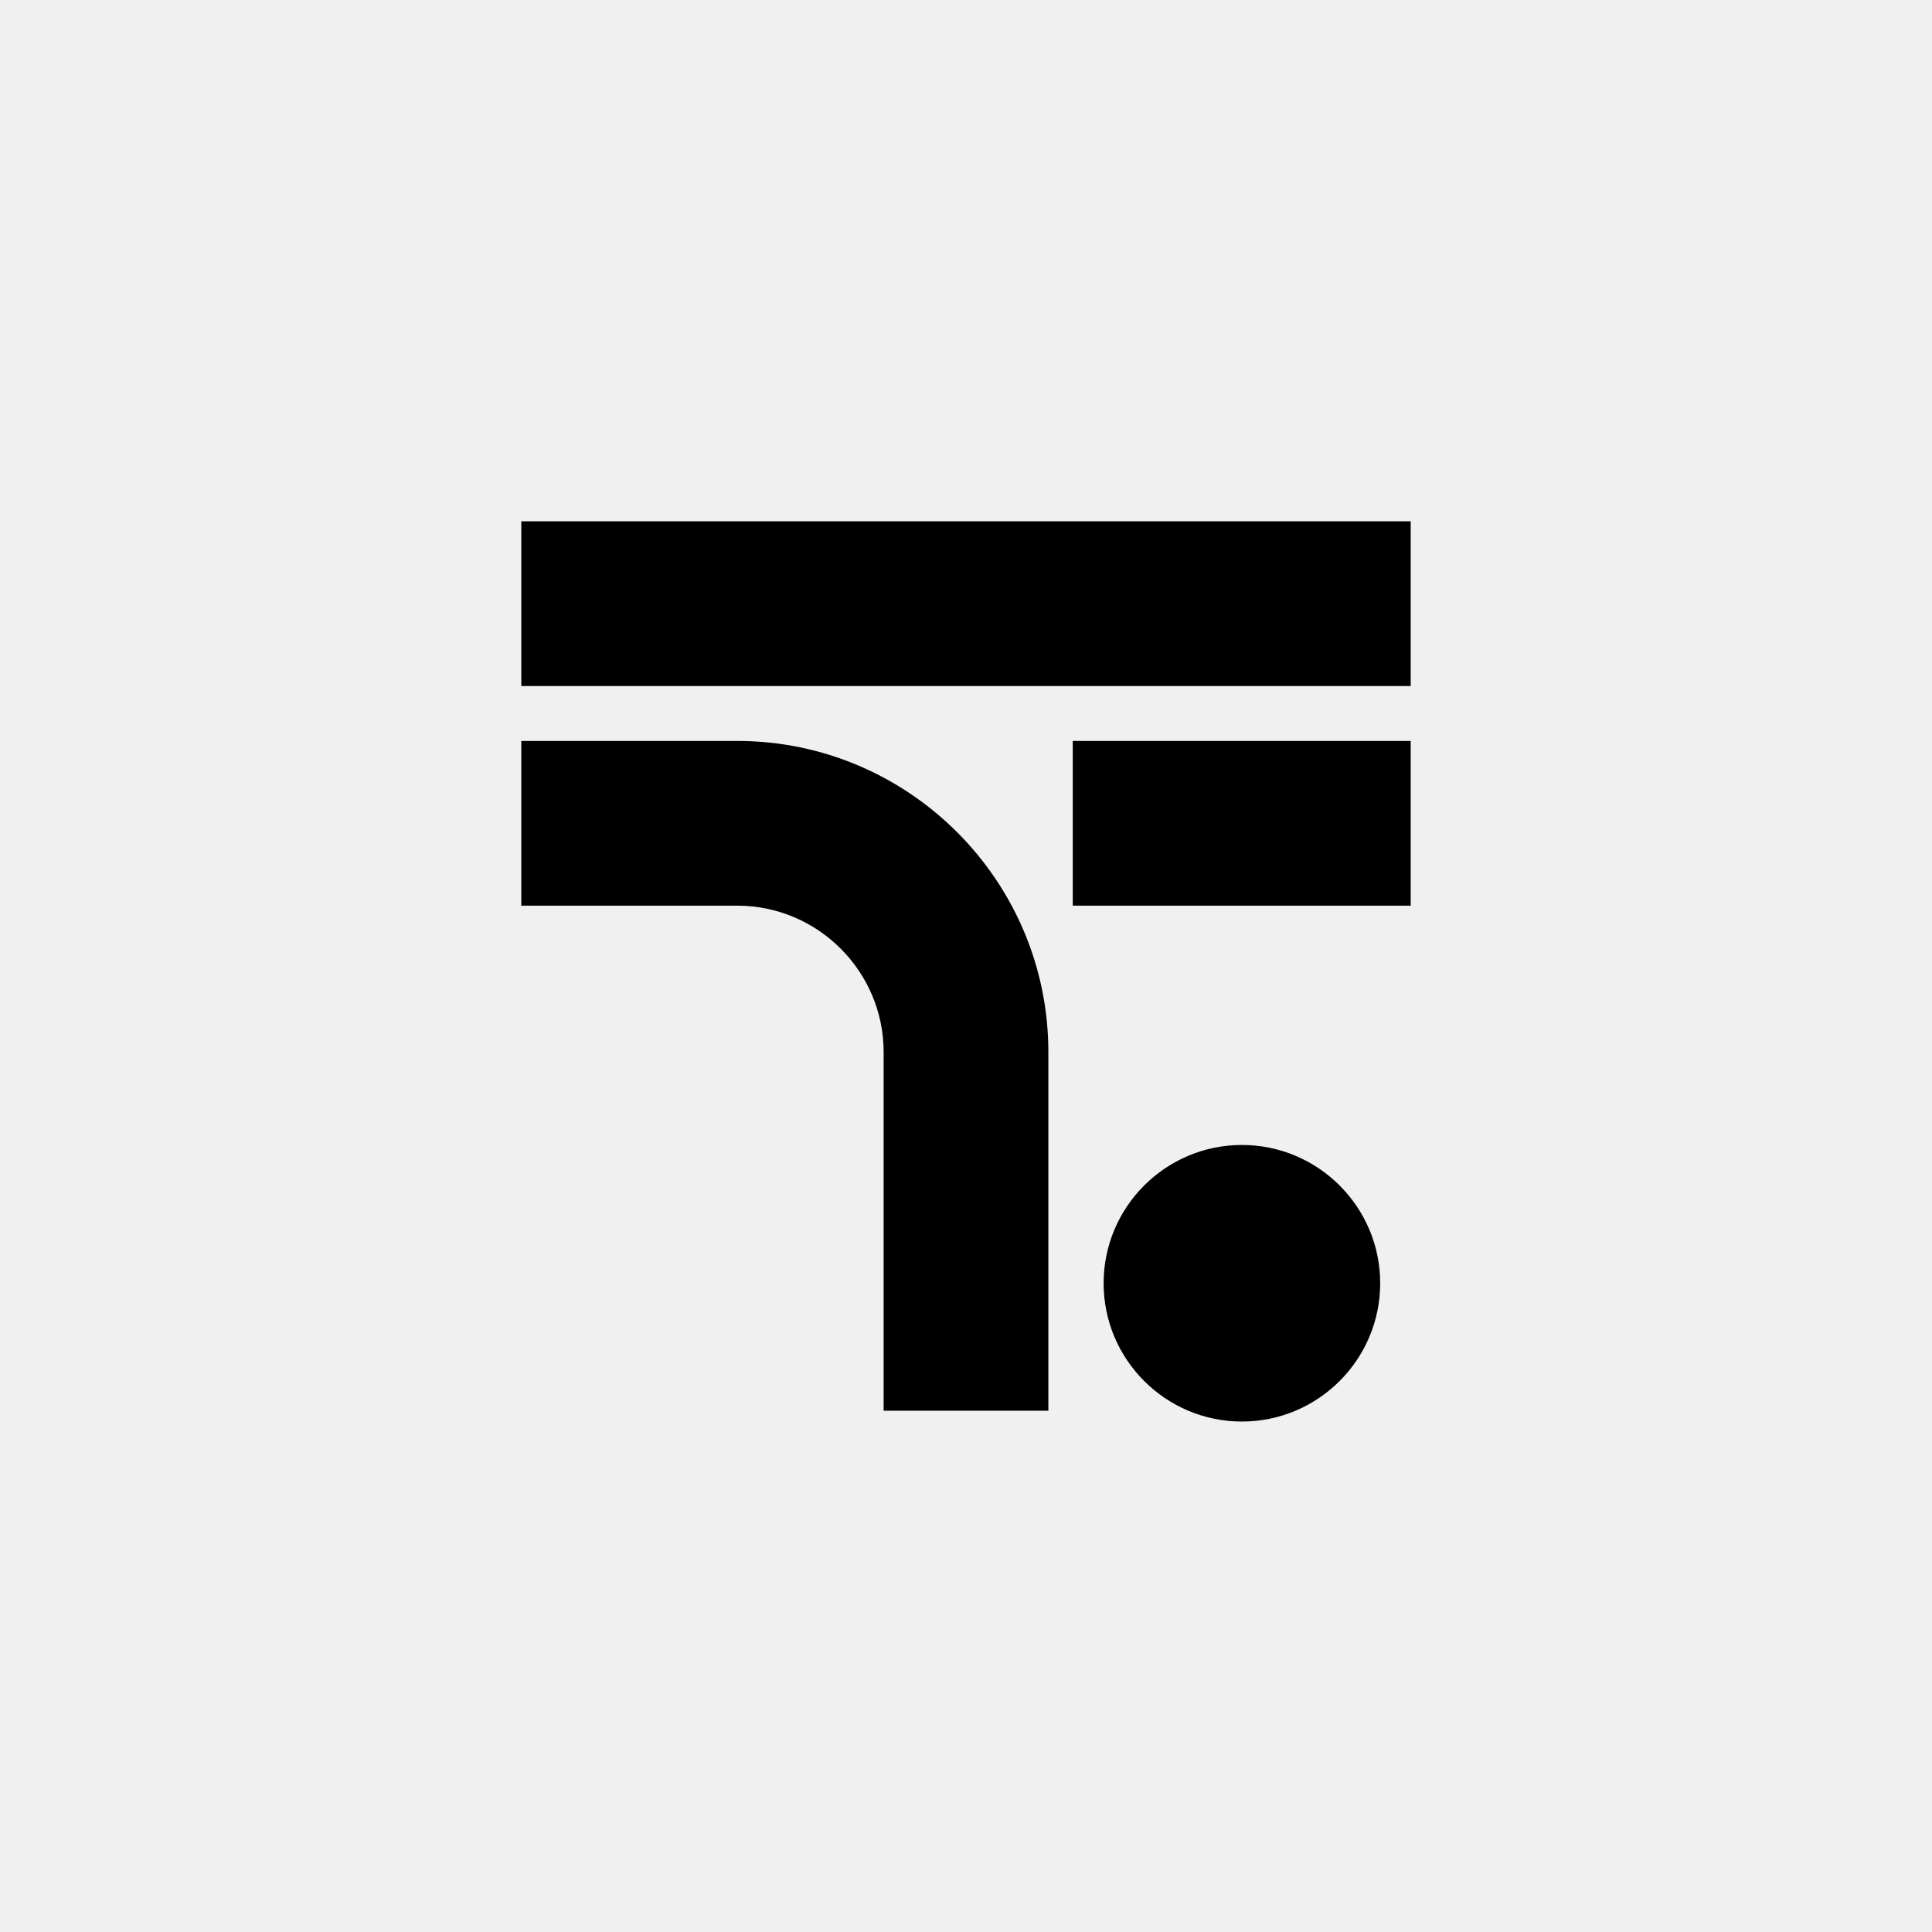
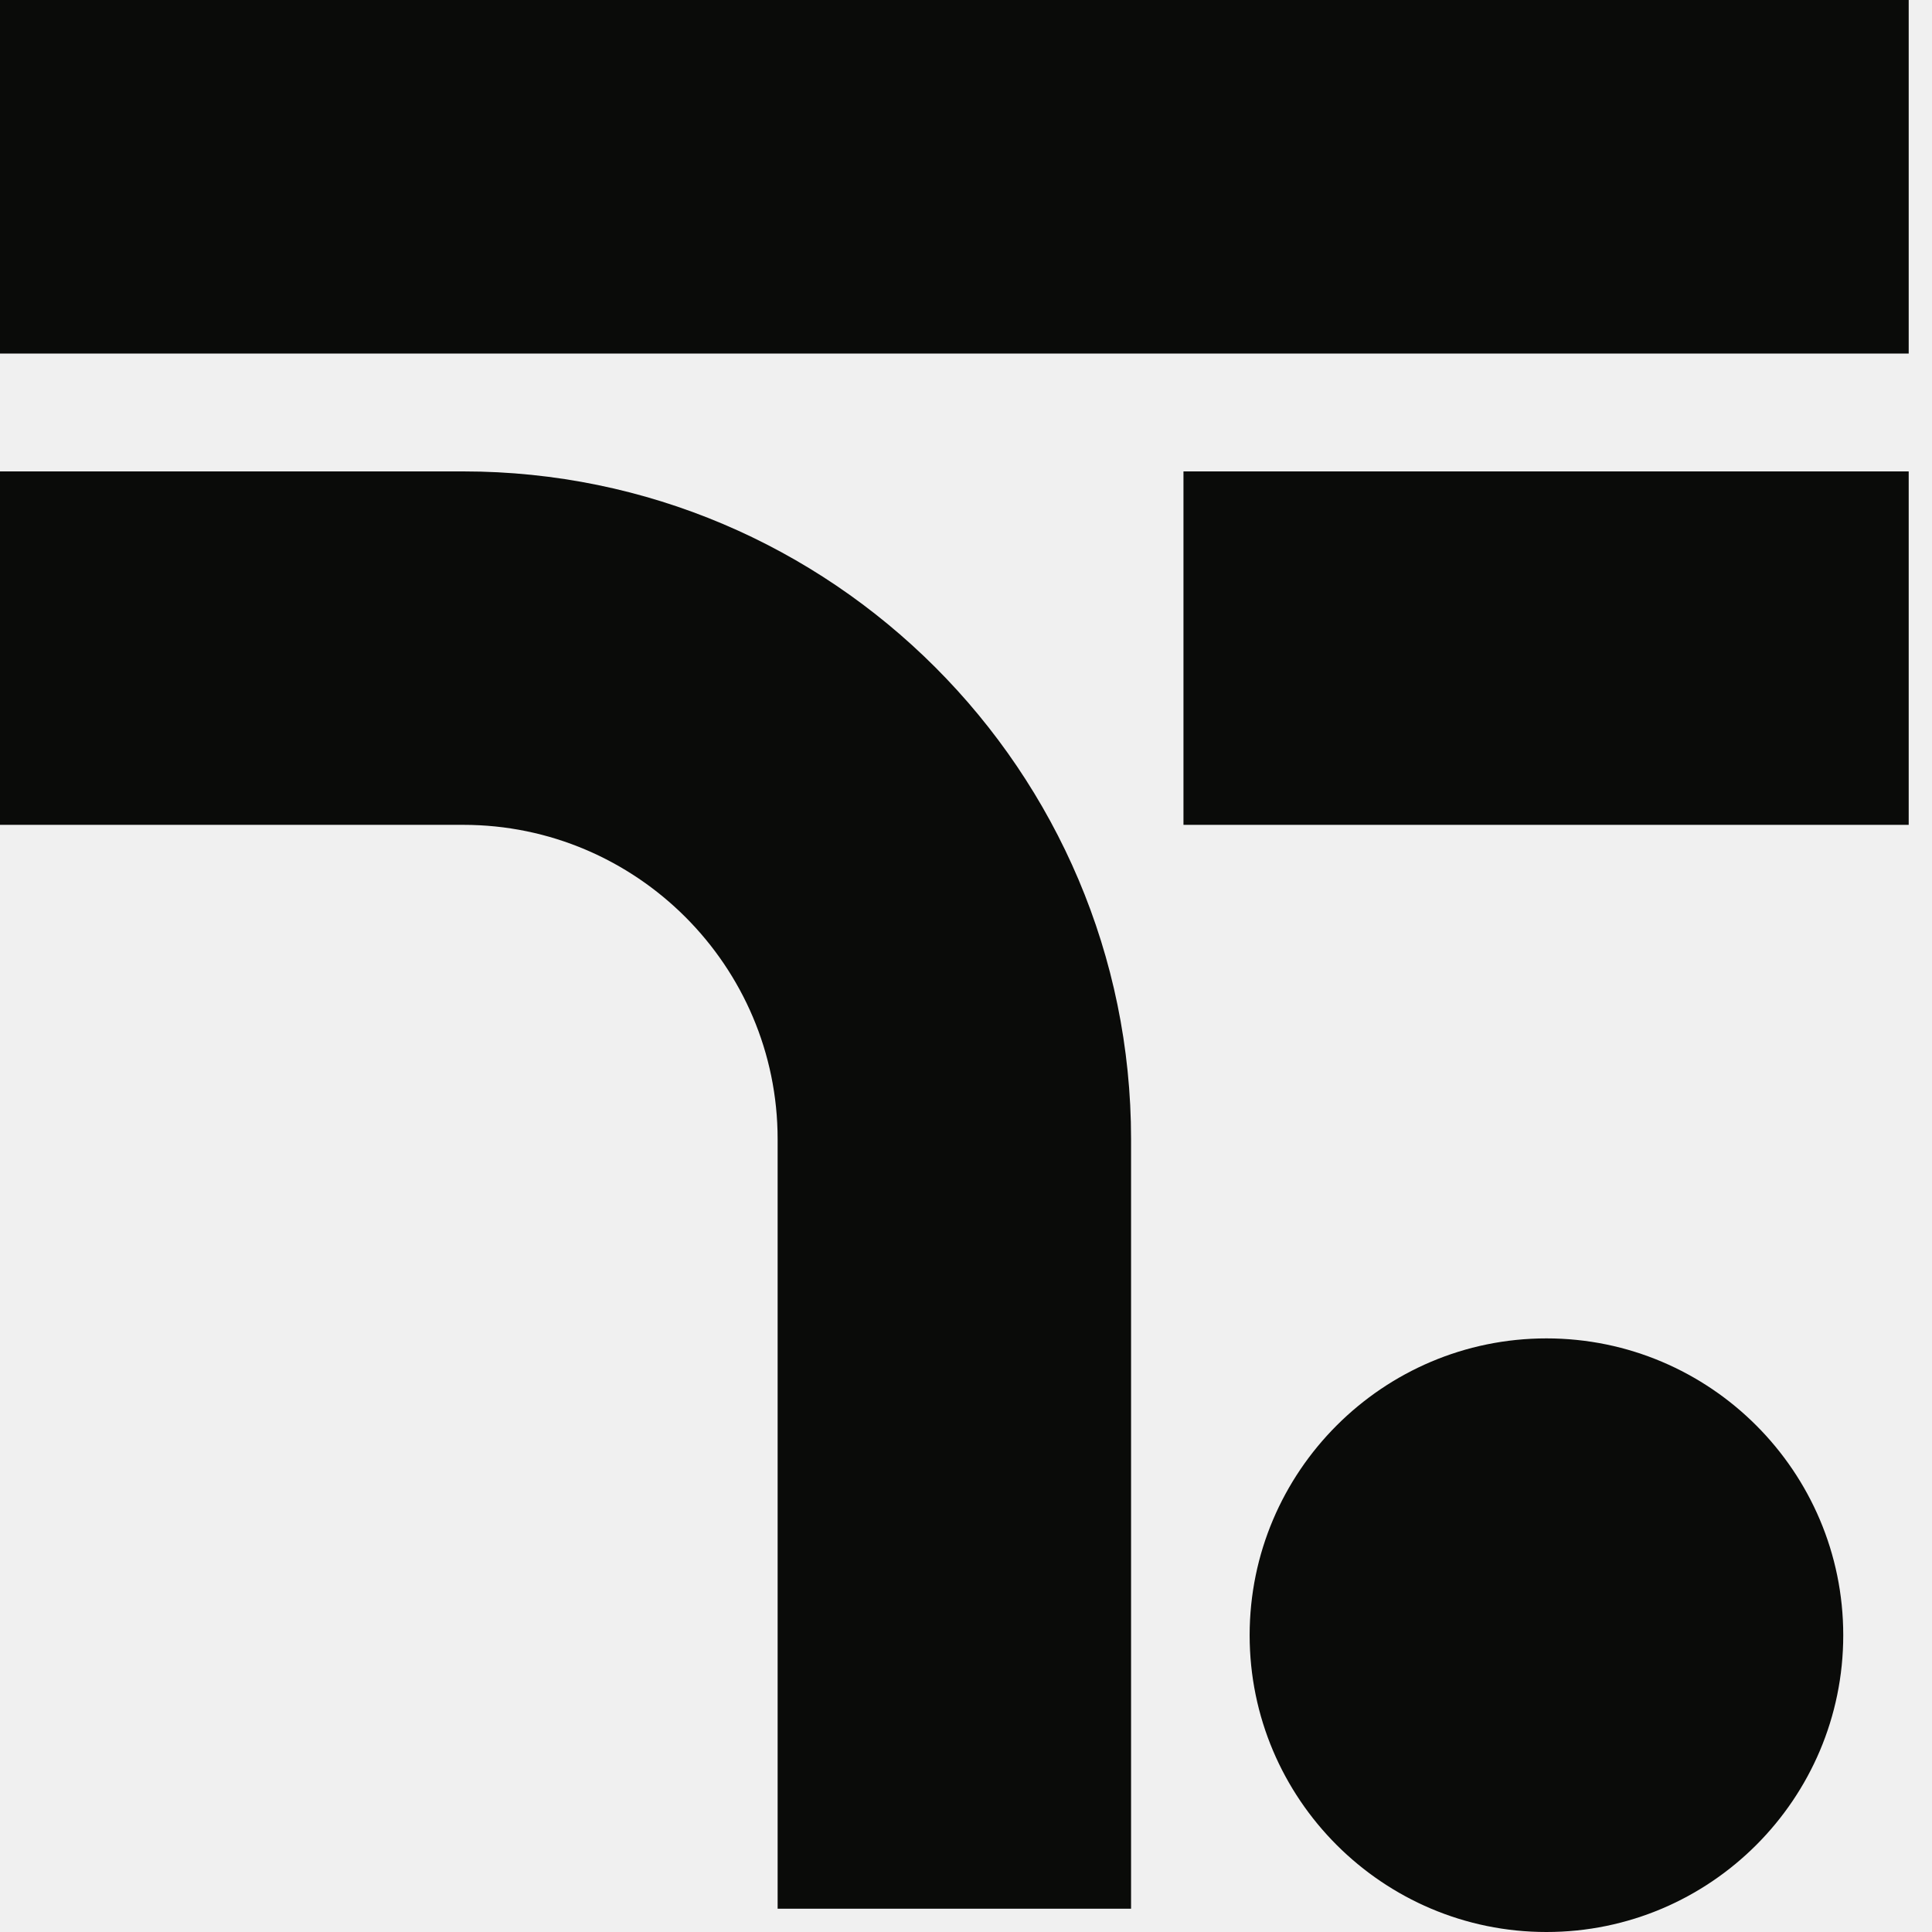
- <svg xmlns="http://www.w3.org/2000/svg" id="Layer_1" data-name="Layer 1" viewBox="0 0 57 57">
-   <rect x="15.38" y="15.38" width="26.24" height="4.86" />
-   <rect x="31.65" y="21.86" width="9.97" height="4.86" />
-   <path d="M21.75,21.86h-6.37v4.86h6.37c2.38,0,4.32,1.94,4.32,4.32v10.58h4.86v-10.58c0-5.06-4.12-9.18-9.18-9.18Z" />
-   <path d="M36.64,33.78c-2.25,0-4.08,1.83-4.08,4.08s1.83,4.08,4.08,4.08,4.08-1.83,4.08-4.08-1.83-4.08-4.08-4.08Z" />
+ <svg xmlns="http://www.w3.org/2000/svg" width="16" height="16" viewBox="0 0 16 16" fill="none">
+   <style>
+   .logo-path { fill: #0a0b09; }
+   @media (prefers-color-scheme: dark) { .logo-path { fill: #ffffff; } }
+ </style>
+   <path class="logo-path" d="M15.807 0H0V2.928H15.807V0Z" />
+   <path class="logo-path" d="M15.807 3.904H9.801V6.831H15.807V3.904Z" />
+   <path class="logo-path" d="M3.837 3.904H0V6.831H3.837C5.271 6.831 6.44 8 6.44 9.434V15.807H9.367V9.434C9.367 6.386 6.886 3.904 3.837 3.904Z" />
+   <path class="logo-path" d="M12.807 11.084C11.452 11.084 10.349 12.187 10.349 13.542C10.349 14.898 11.452 16 12.807 16C14.163 16 15.265 14.898 15.265 13.542C15.265 12.187 14.163 11.084 12.807 11.084Z" />
</svg>
